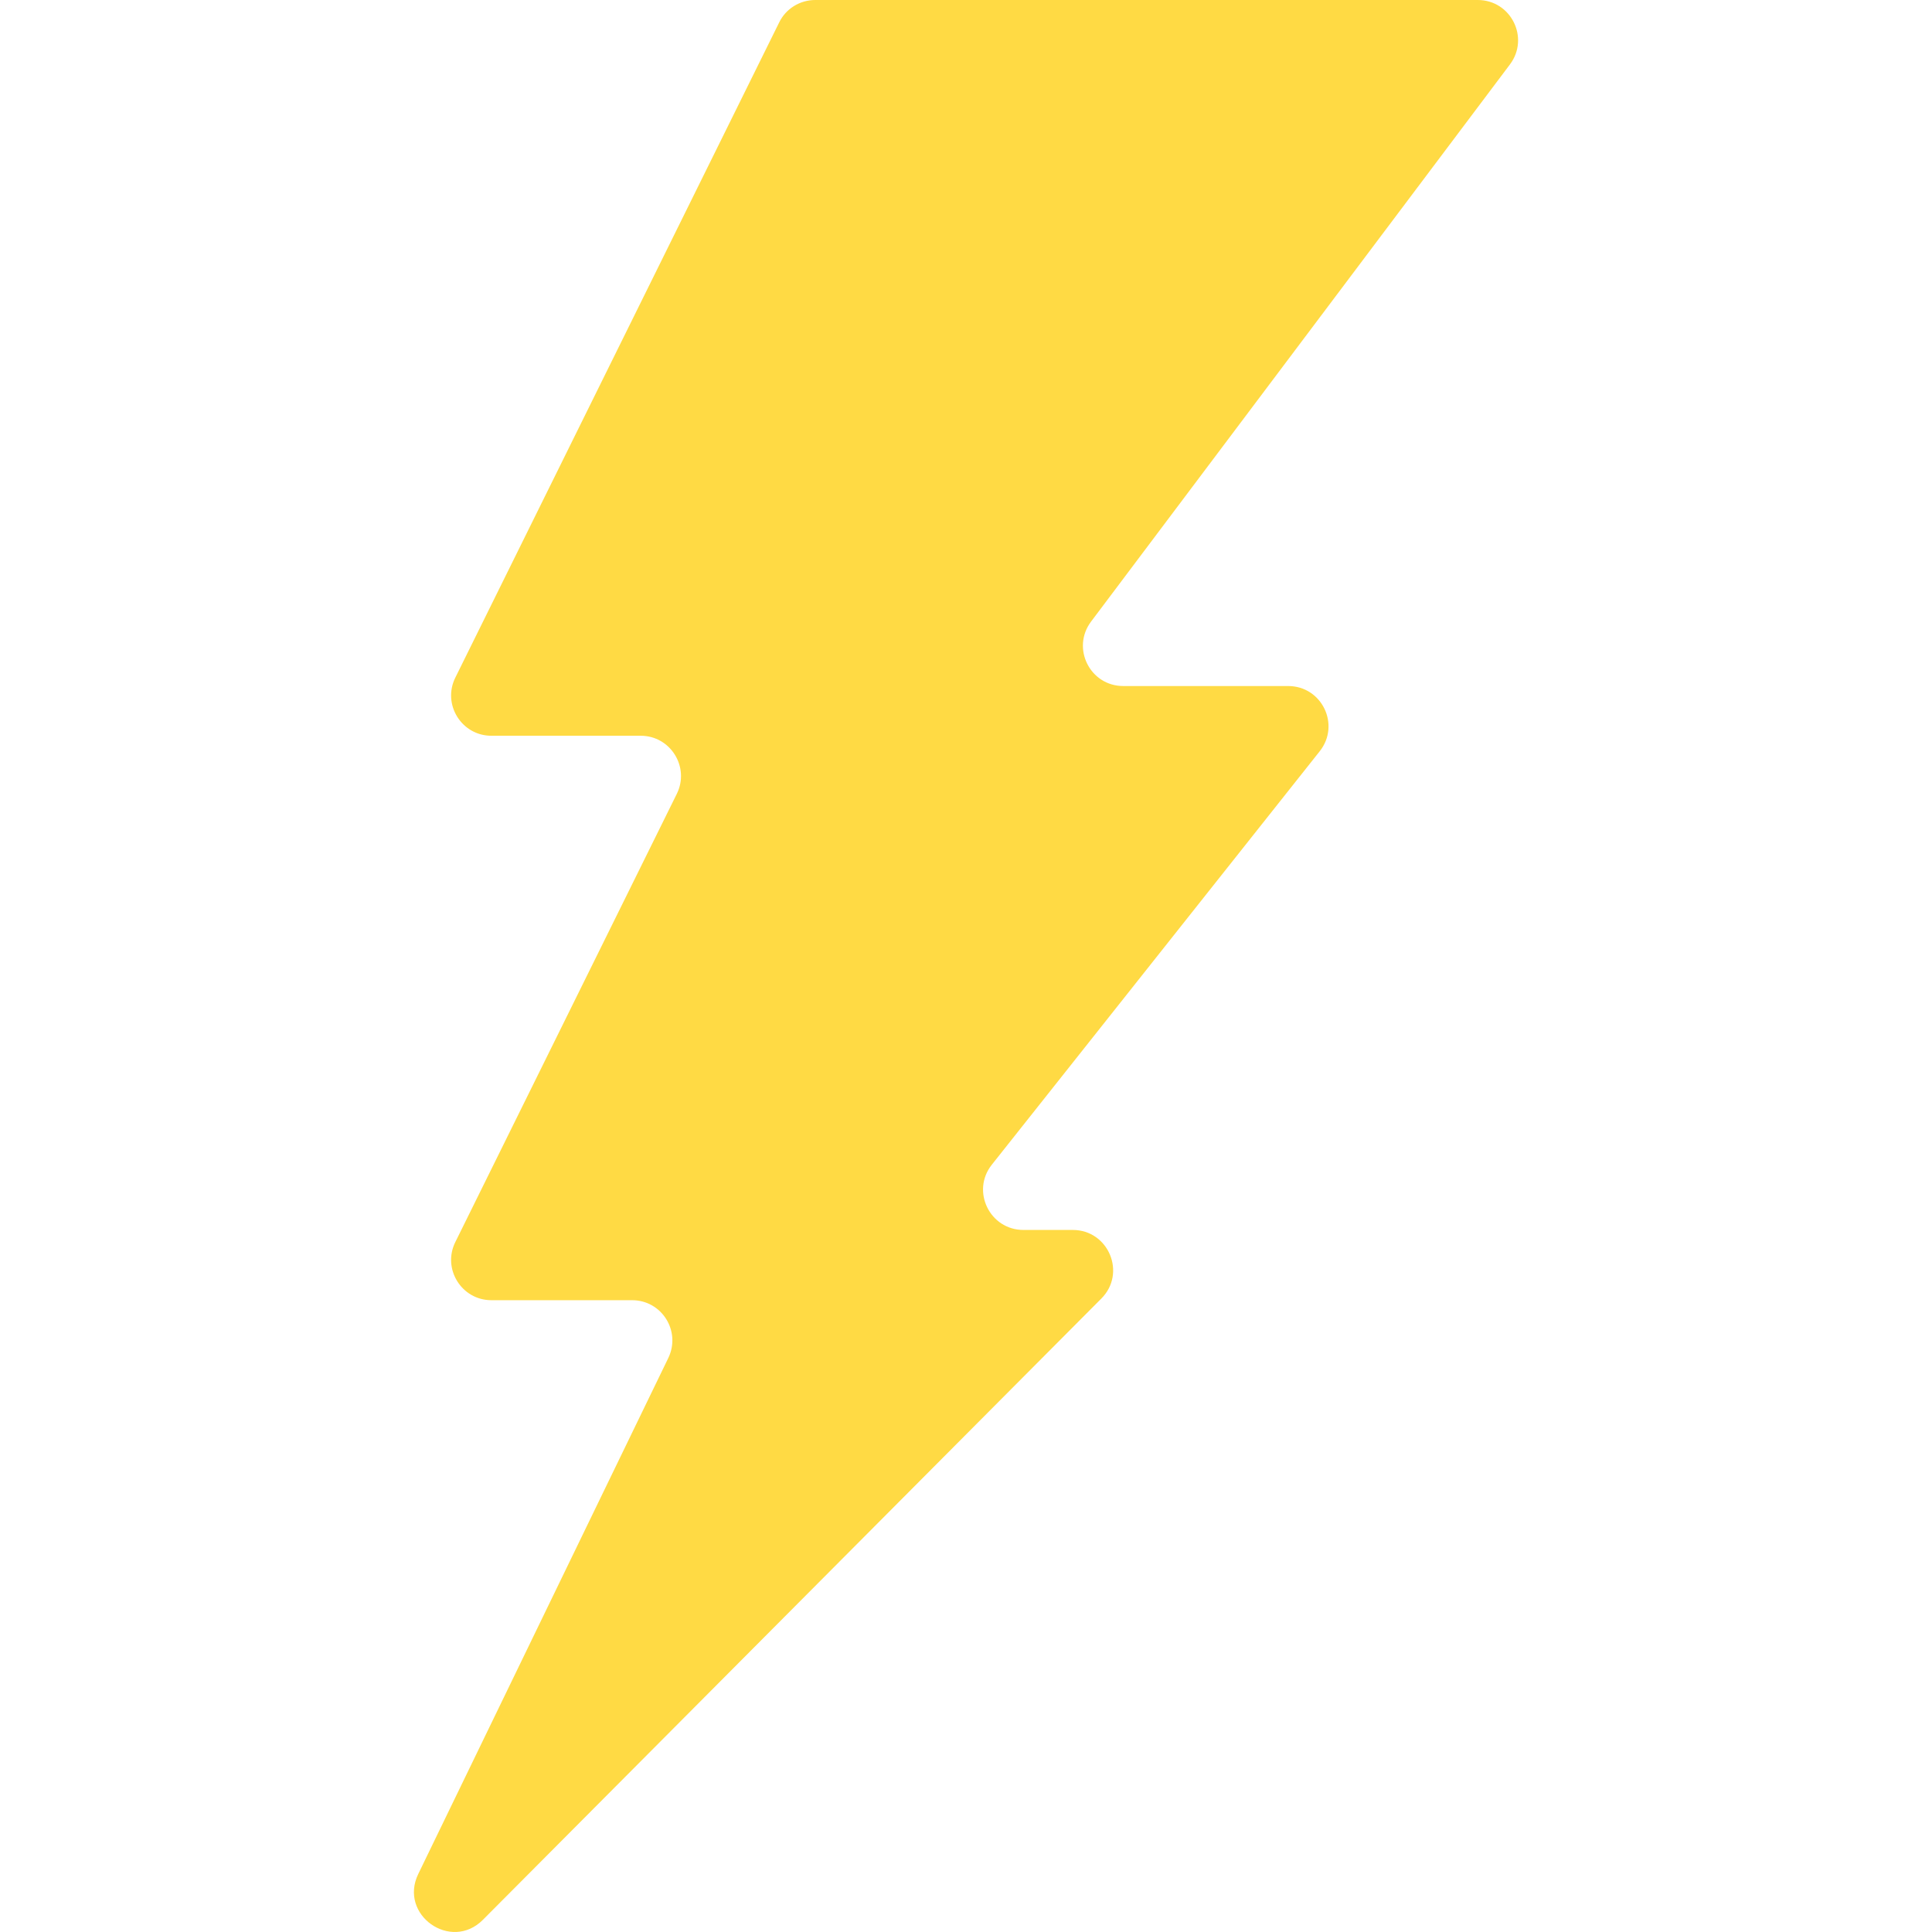
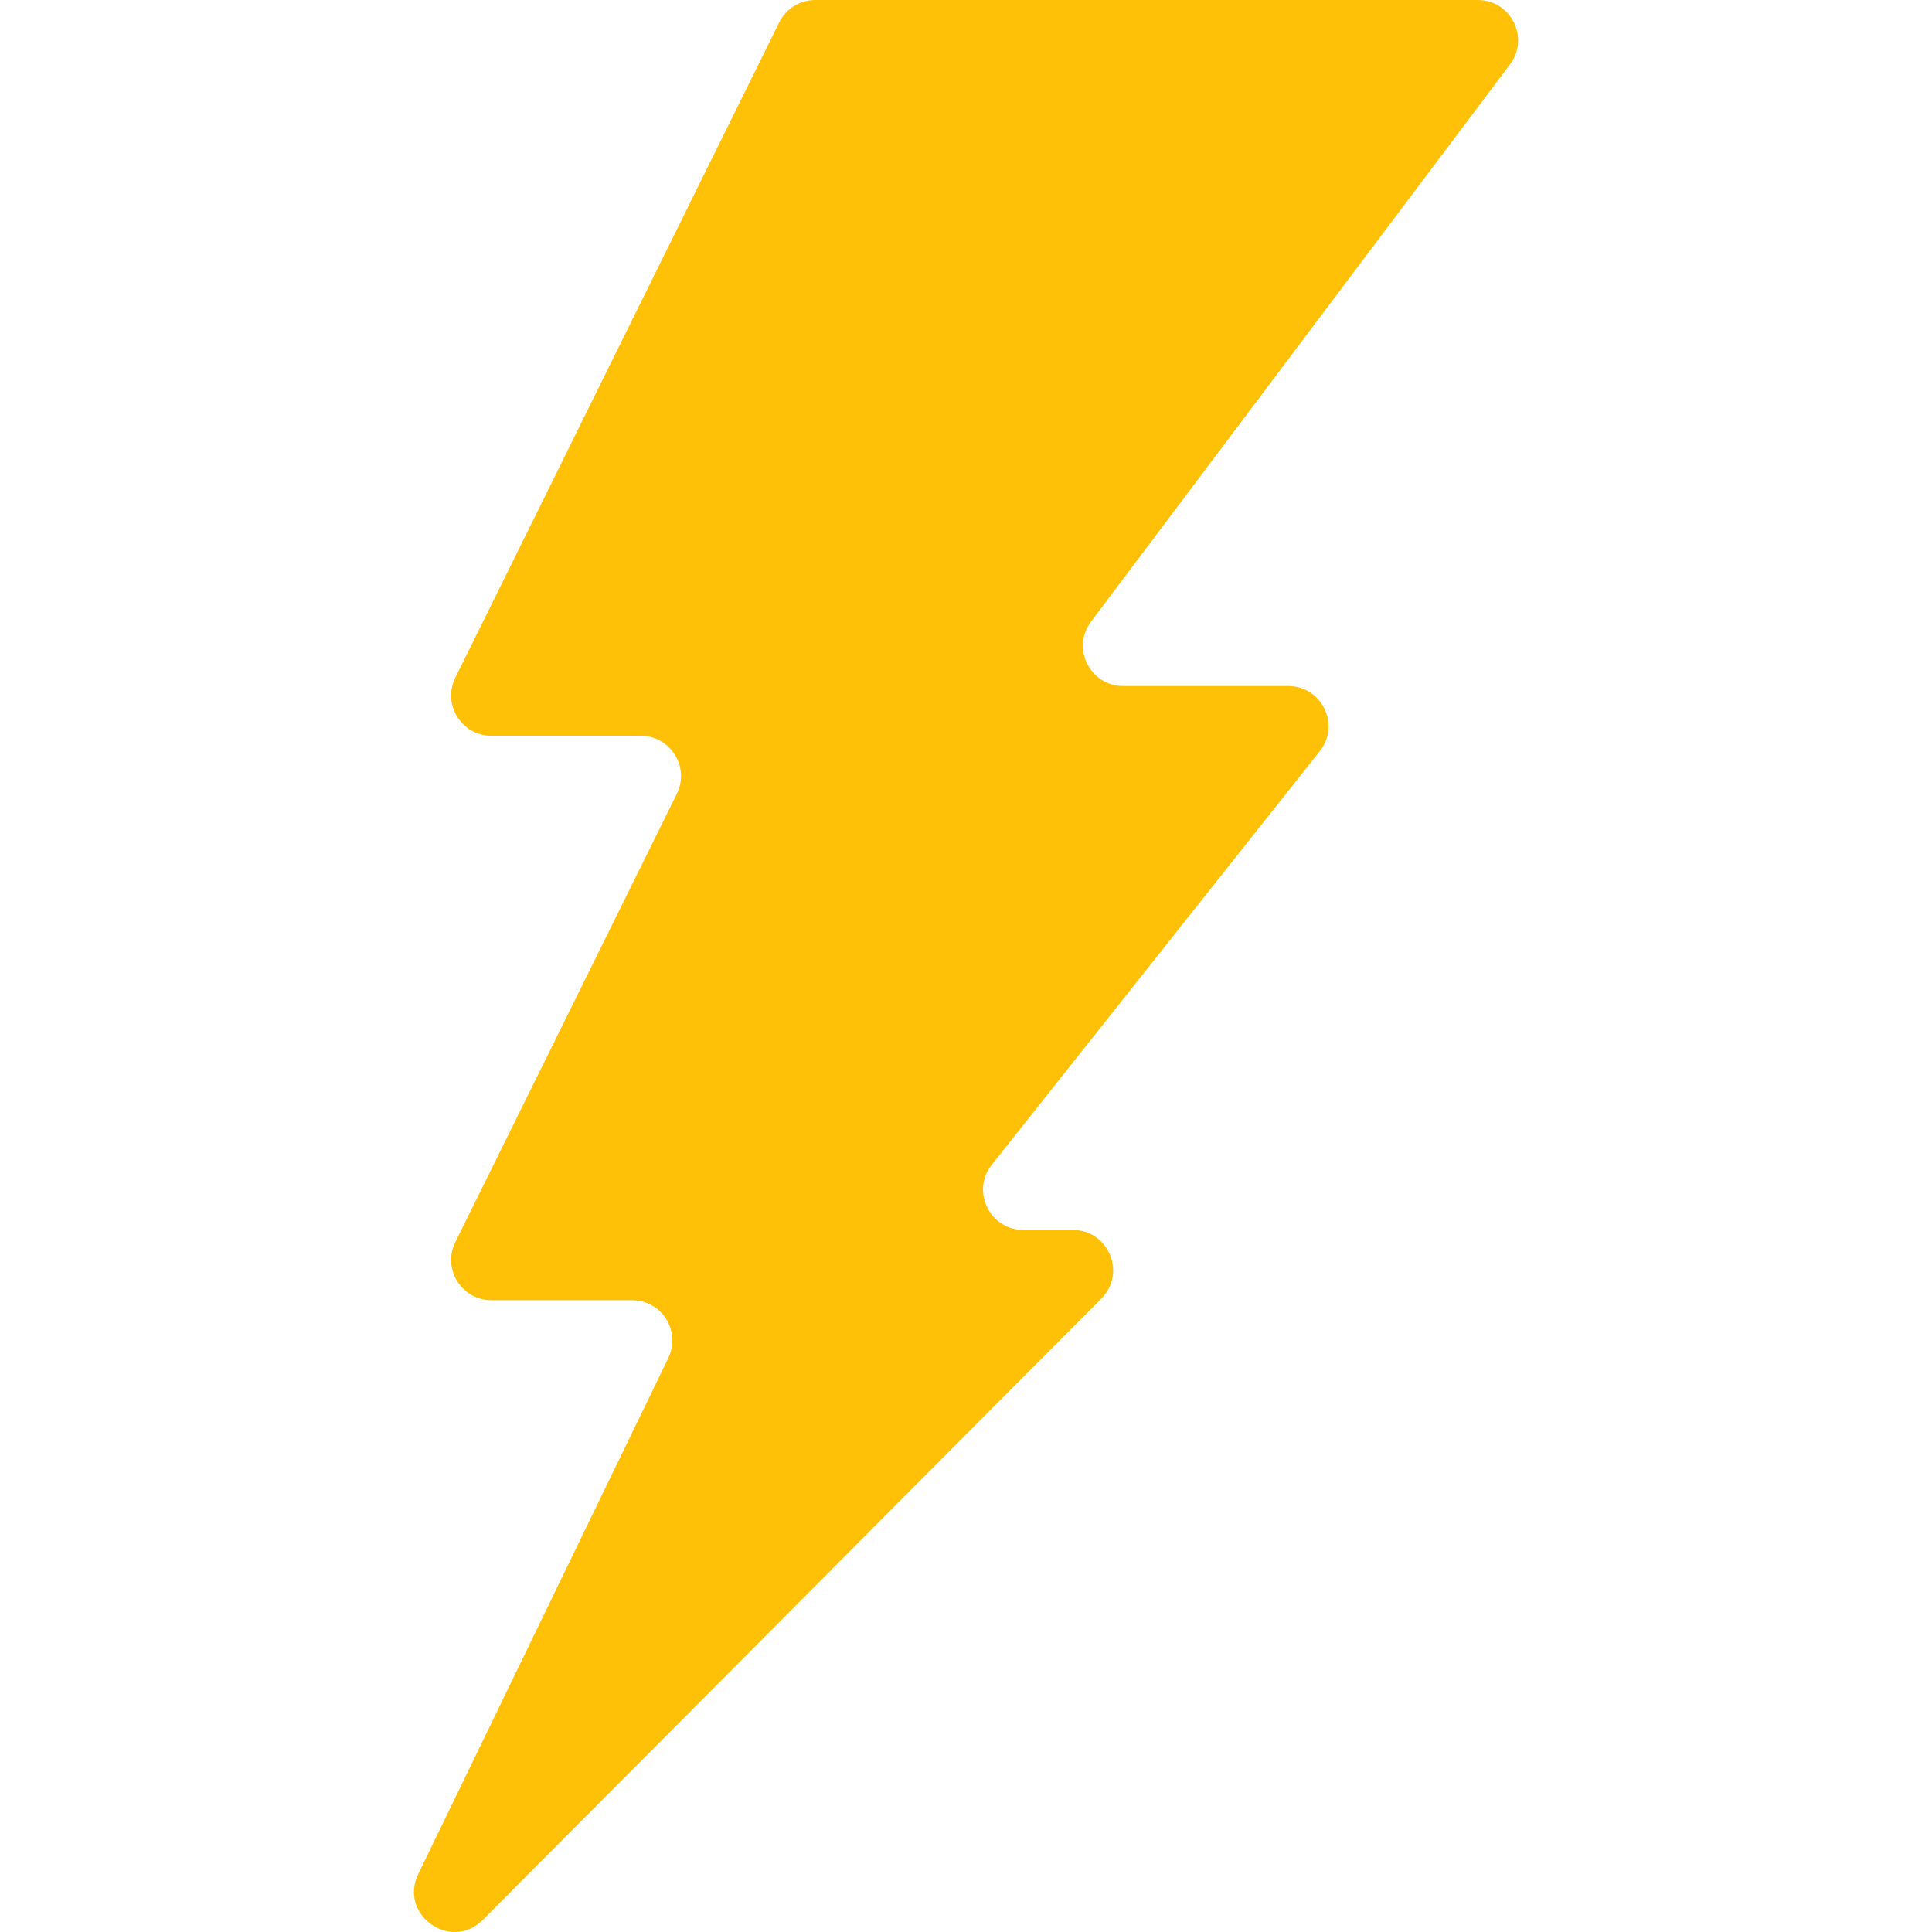
<svg xmlns="http://www.w3.org/2000/svg" version="1.1" id="Capa_1" x="0px" y="0px" width="512px" height="512px" viewBox="0 0 959.759 959.76" style="enable-background:new 0 0 959.759 959.76;" xml:space="preserve">
  <g>
-     <path d="M239.898,953.699l307.2-308.6c12.601-12.6,3.601-34.1-14.2-34.1h-24.5c-16.699,0-26.1-19.301-15.699-32.4l162.899-205.4   c10.4-13.1,1.101-32.4-15.7-32.4h-81.899c-16.5,0-25.9-18.8-16-32L750.098,32c9.9-13.2,0.5-32-16-32h-329.1   c-7.601,0-14.601,4.3-17.9,11.1l-160.9,325.5c-6.6,13.3,3.1,28.9,17.9,28.9h74.2c14.8,0,24.5,15.6,17.9,28.9l-110,222.6   c-6.6,13.301,3.1,28.9,17.9,28.9h69.9c14.8,0,24.399,15.4,18,28.699L207.798,930.9   C197.898,951.199,223.998,969.699,239.898,953.699z" fill="#FFDA44" />
+     <path d="M239.898,953.699l307.2-308.6c12.601-12.6,3.601-34.1-14.2-34.1h-24.5c-16.699,0-26.1-19.301-15.699-32.4l162.899-205.4   c10.4-13.1,1.101-32.4-15.7-32.4h-81.899c-16.5,0-25.9-18.8-16-32L750.098,32c9.9-13.2,0.5-32-16-32h-329.1   c-7.601,0-14.601,4.3-17.9,11.1l-160.9,325.5c-6.6,13.3,3.1,28.9,17.9,28.9h74.2c14.8,0,24.5,15.6,17.9,28.9l-110,222.6   c-6.6,13.301,3.1,28.9,17.9,28.9h69.9c14.8,0,24.399,15.4,18,28.699L207.798,930.9   C197.898,951.199,223.998,969.699,239.898,953.699z" fill="#ffc107" />
  </g>
  <g>
</g>
  <g>
</g>
  <g>
</g>
  <g>
</g>
  <g>
</g>
  <g>
</g>
  <g>
</g>
  <g>
</g>
  <g>
</g>
  <g>
</g>
  <g>
</g>
  <g>
</g>
  <g>
</g>
  <g>
</g>
  <g>
</g>
</svg>
